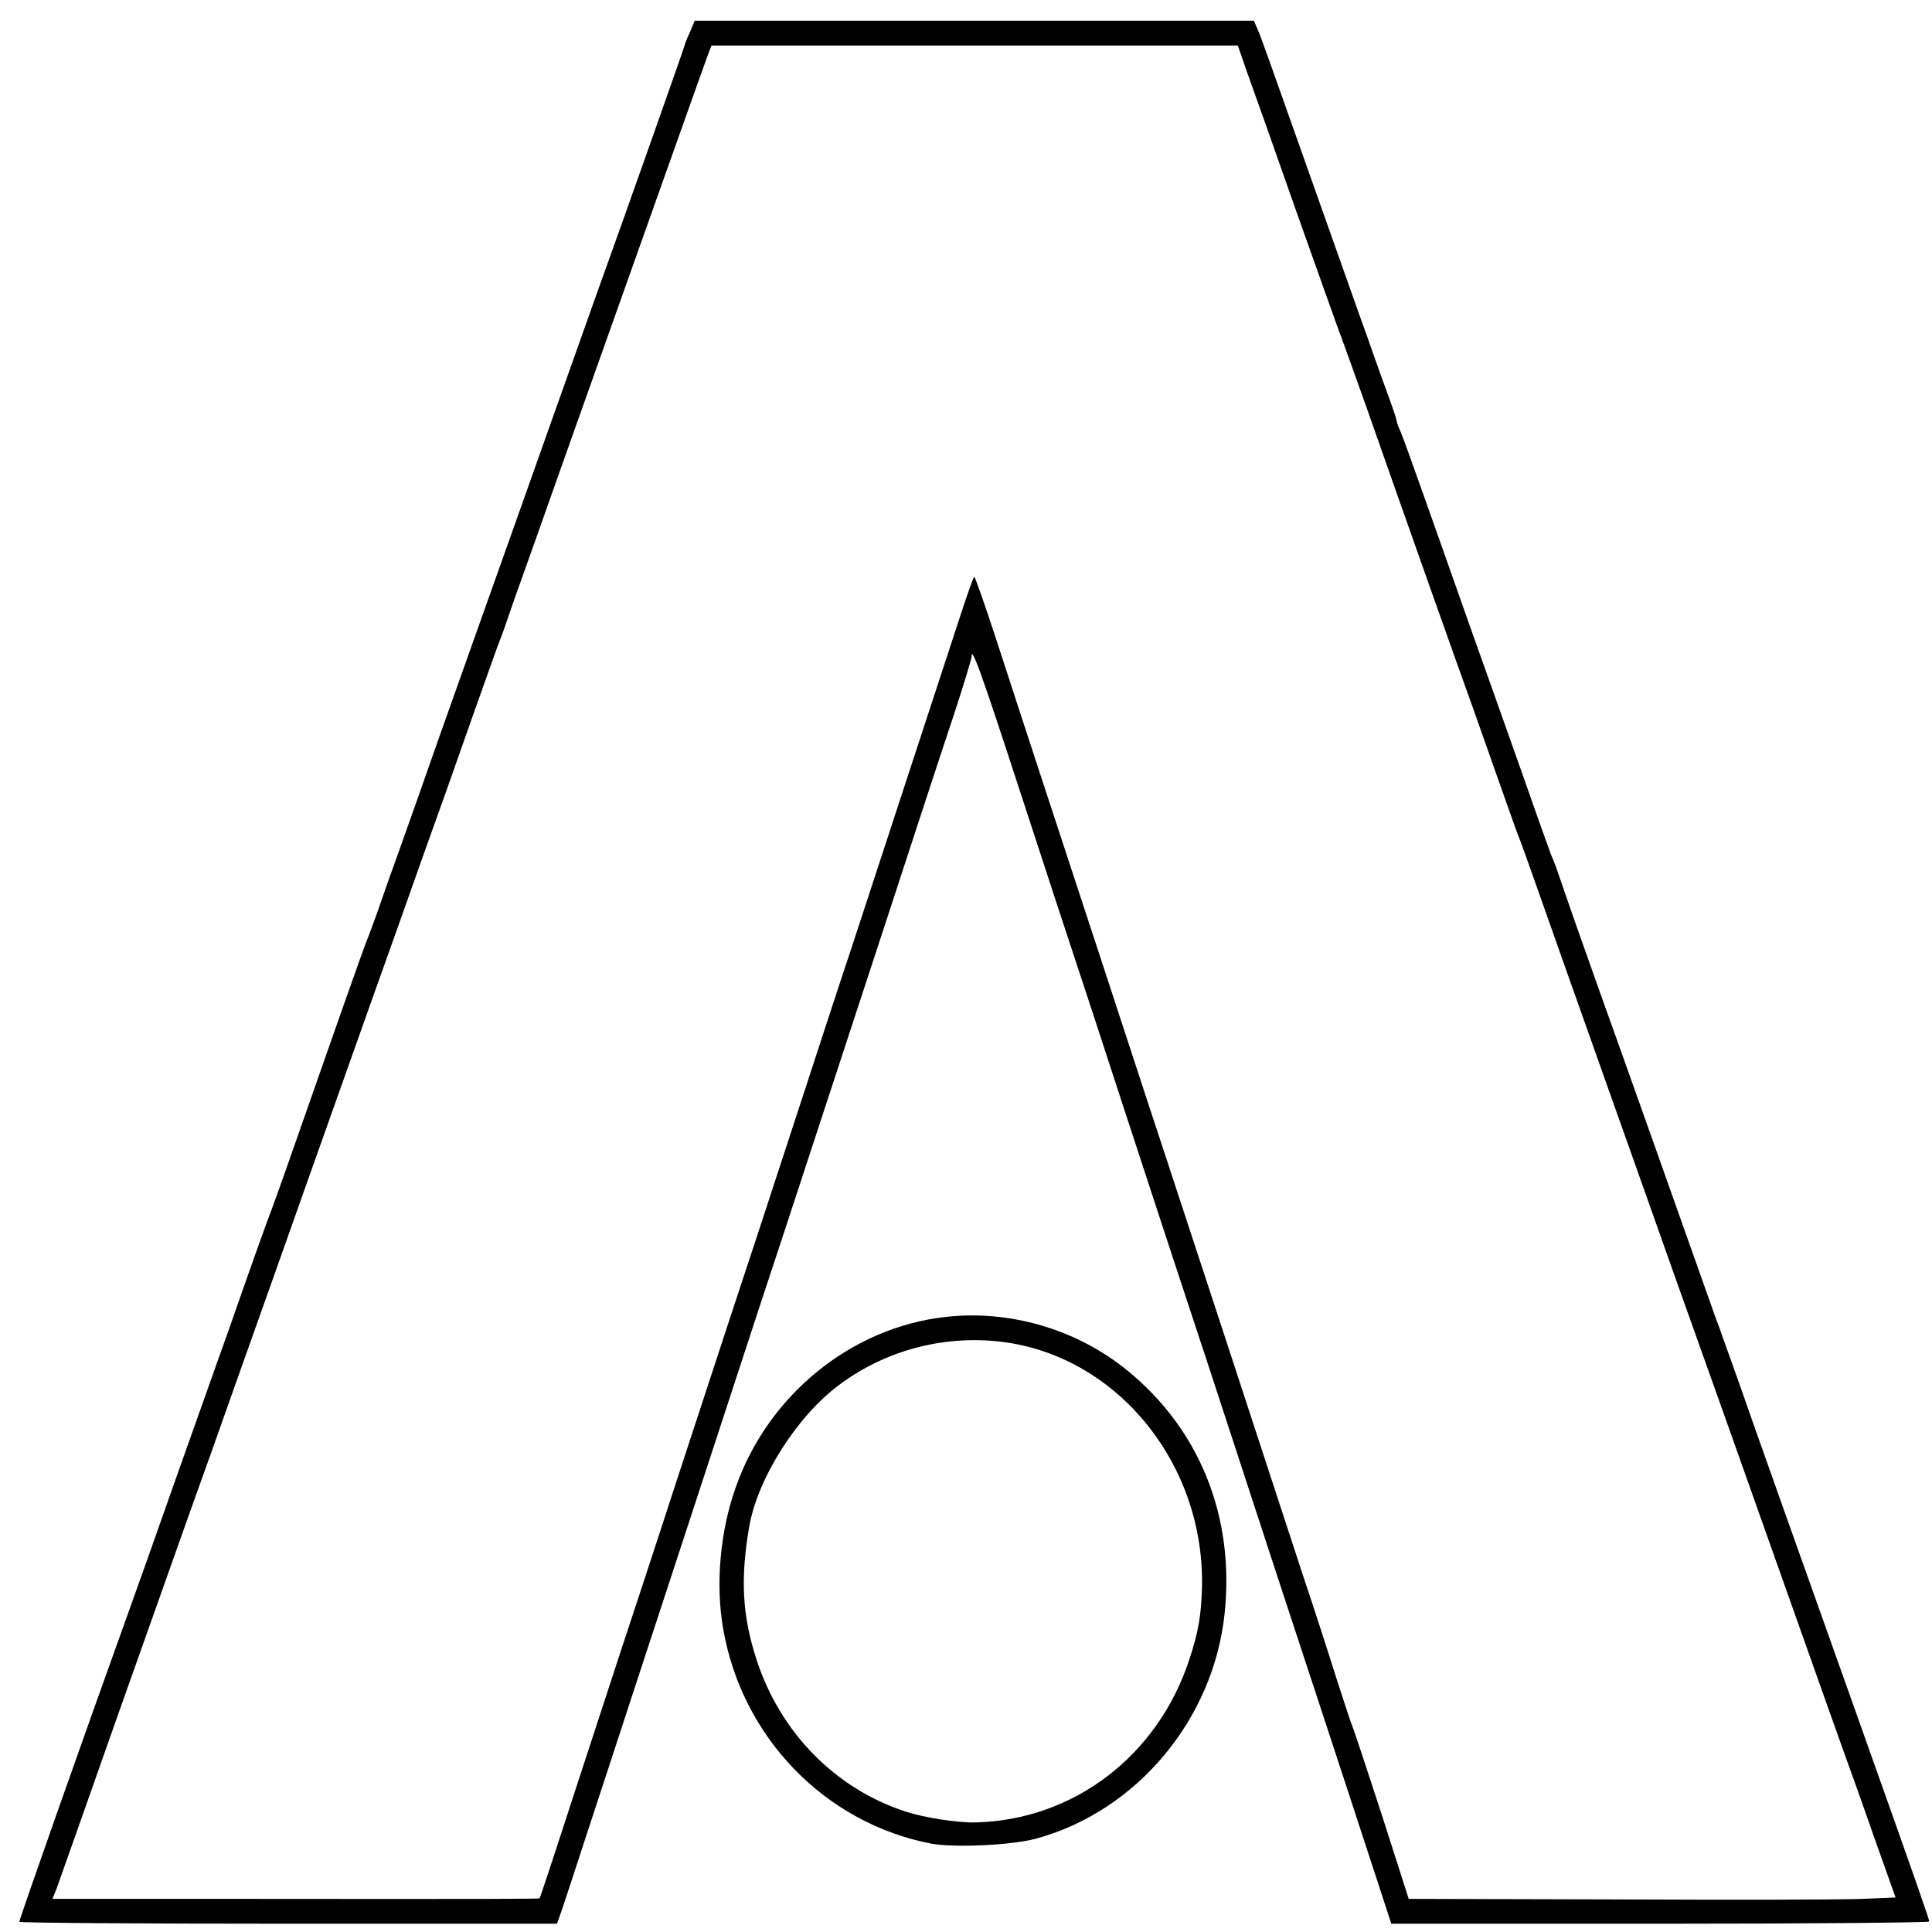
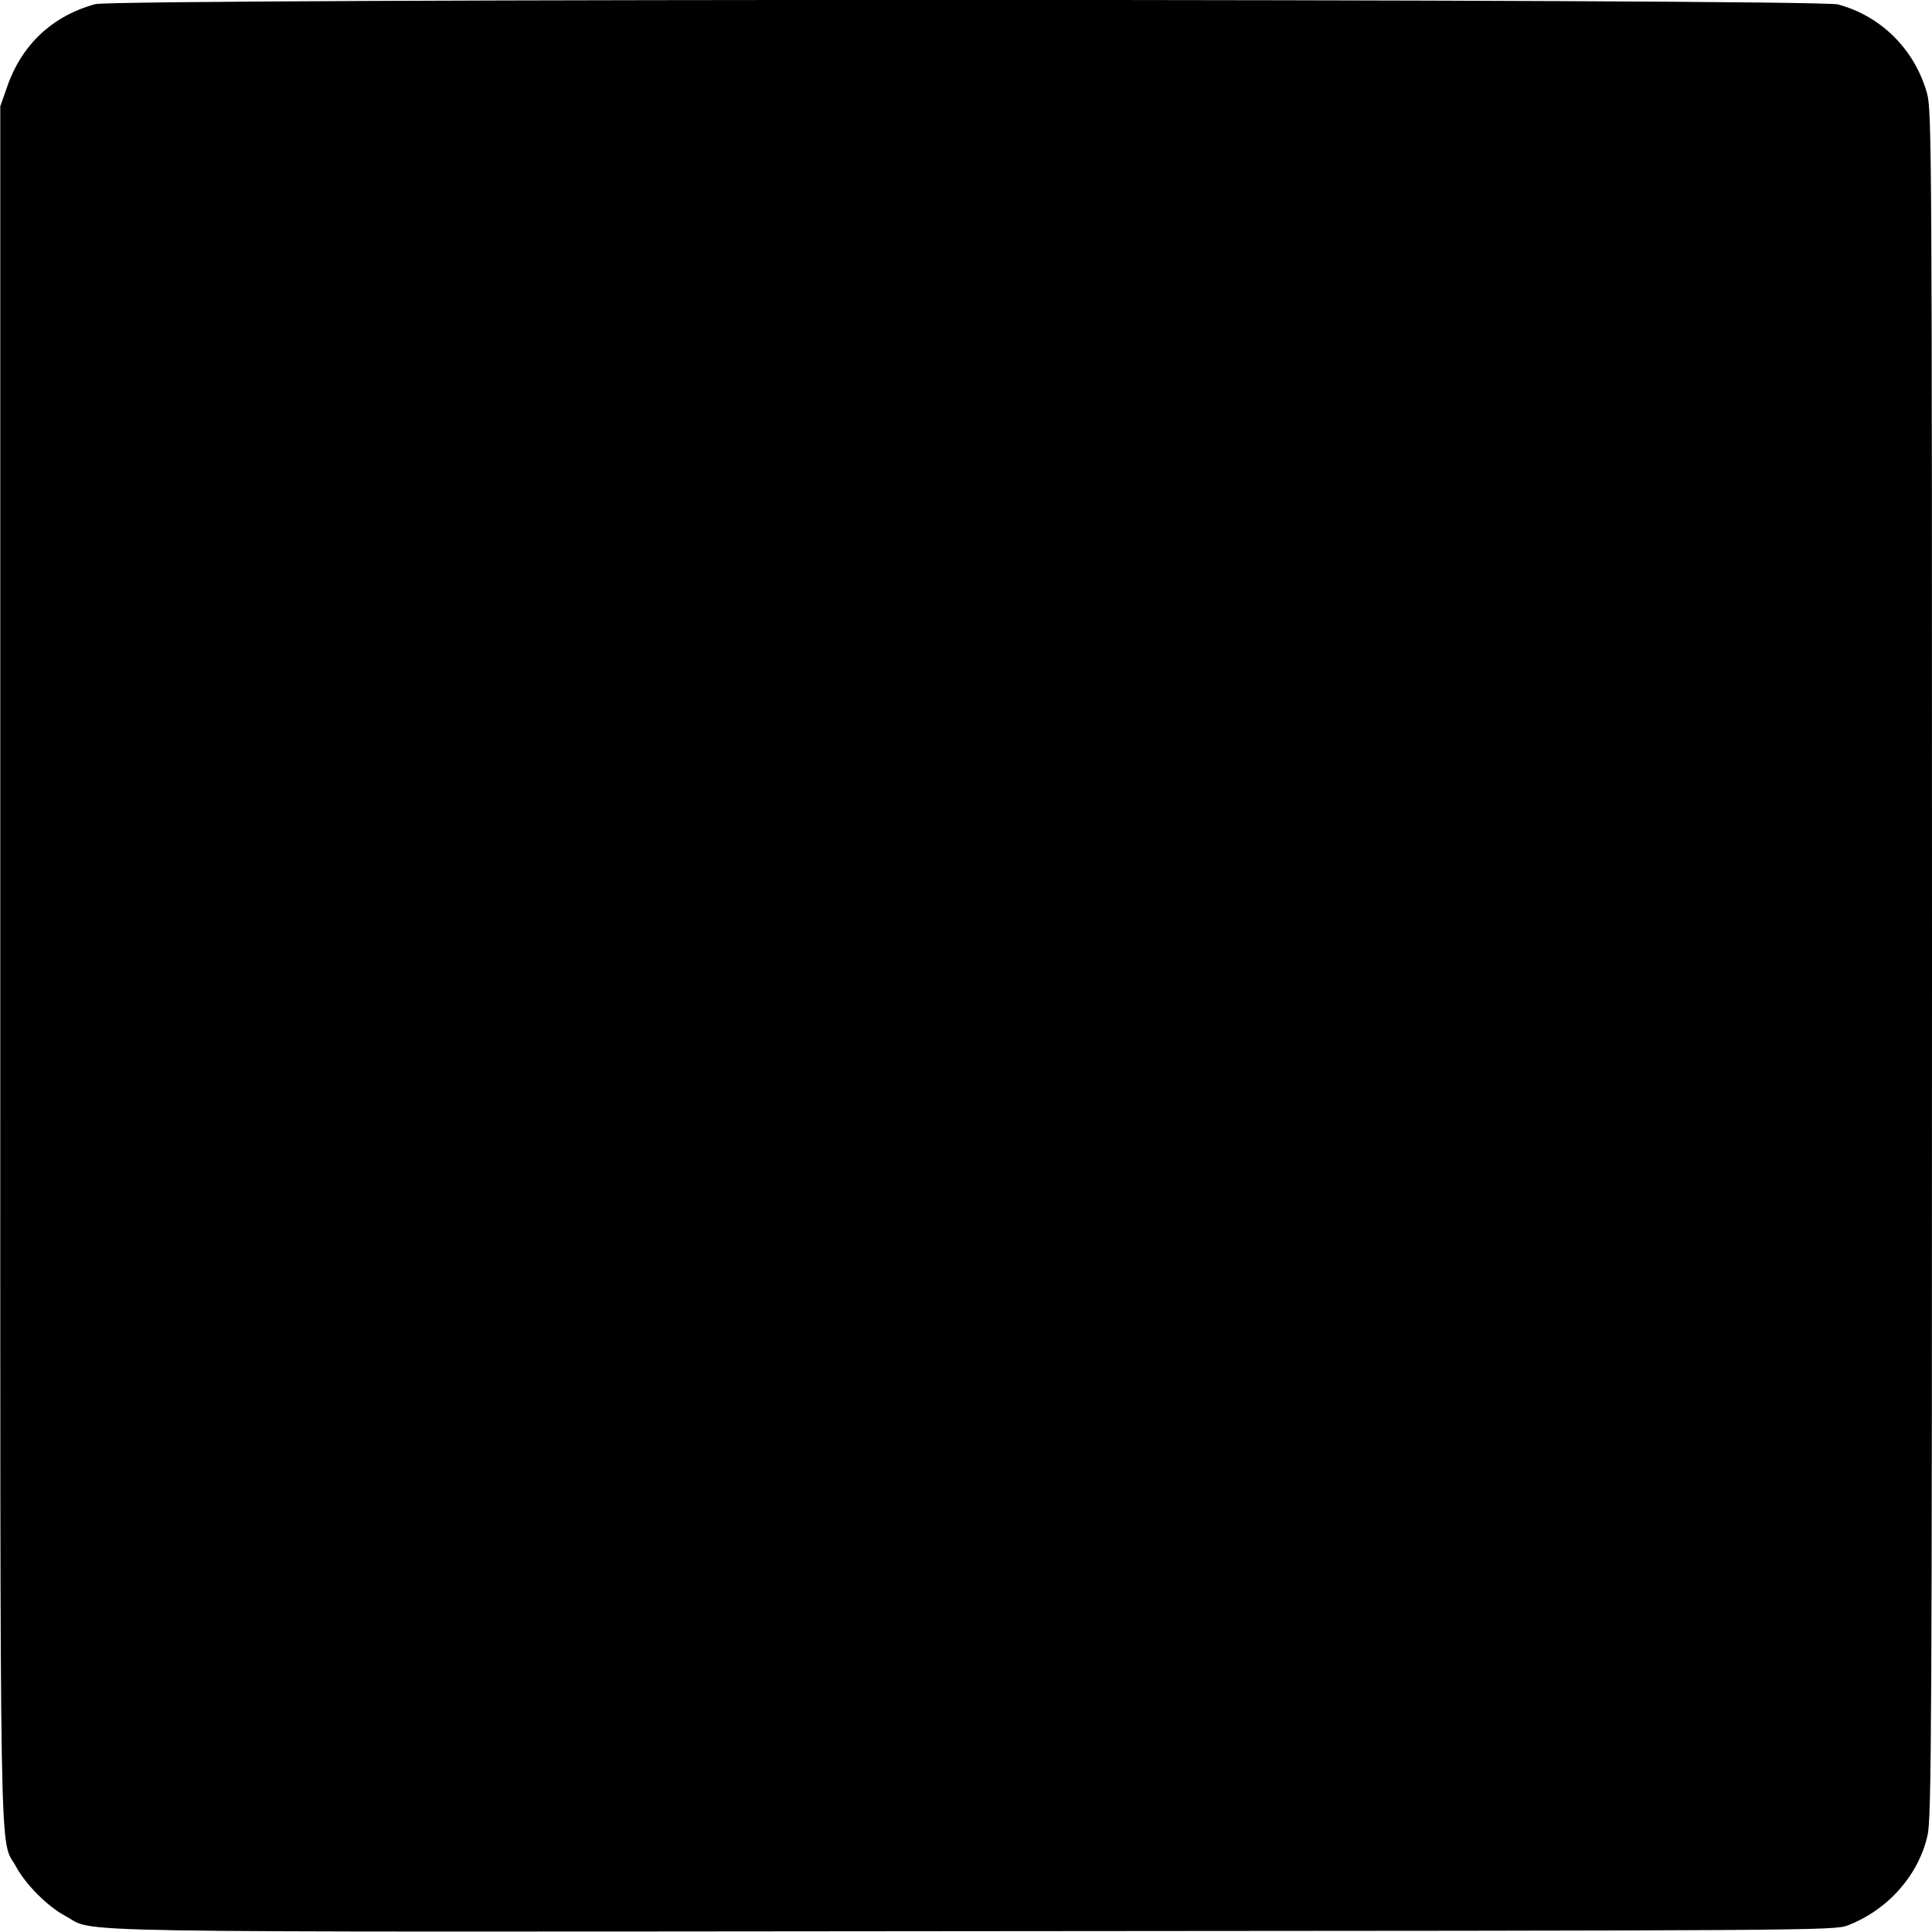
<svg xmlns="http://www.w3.org/2000/svg" version="1.0" width="700pt" height="700pt" viewBox="0 0 700 700" preserveAspectRatio="xMidYMid meet">
  <g transform="translate(0,700) scale(0.1,-0.1)" fill="#000000" stroke="none">
-     <path d="M2499 6882 c-11 -24 -19 -45 -19 -48 0 -4 -221 -630 -320 -904 -26 -74 -87 -245 -135 -380 -48 -135 -122 -344 -165 -465 -83 -232 -141 -397 -272 -765 -43 -124 -104 -295 -134 -380 -31 -85 -69 -193 -85 -240 -17 -47 -34 -94 -39 -105 -9 -20 -142 -398 -265 -750 -36 -104 -73 -206 -80 -225 -12 -29 -89 -245 -155 -435 -10 -27 -57 -160 -105 -295 -48 -135 -111 -312 -140 -395 -29 -82 -75 -213 -103 -290 -190 -528 -412 -1159 -412 -1168 0 -4 438 -7 974 -7 l974 0 10 28 c6 15 44 131 85 257 42 127 127 388 190 580 63 193 186 566 272 830 86 264 170 518 185 565 28 84 73 220 440 1340 105 322 220 673 256 780 35 107 64 202 64 210 0 41 32 -46 175 -485 86 -264 174 -532 195 -595 21 -63 107 -324 190 -580 84 -256 178 -544 210 -640 32 -96 129 -391 215 -655 86 -264 172 -525 190 -580 18 -55 104 -315 190 -578 l156 -477 975 0 c536 0 974 4 974 8 0 8 -38 118 -260 742 -274 770 -322 905 -375 1055 -31 88 -67 192 -81 230 -14 39 -30 84 -36 100 -5 17 -14 39 -18 50 -4 11 -13 34 -18 50 -59 168 -371 1046 -407 1145 -13 36 -51 144 -85 240 -33 96 -66 189 -71 205 -6 17 -15 39 -20 50 -4 11 -47 130 -94 265 -48 135 -136 385 -197 555 -60 171 -139 393 -175 495 -36 102 -71 199 -79 217 -8 17 -14 35 -14 39 0 5 -11 38 -24 74 -13 36 -39 106 -56 155 -17 50 -42 119 -55 155 -13 36 -76 214 -140 395 -197 556 -215 609 -229 640 l-13 30 -1013 0 -1013 0 -18 -43z m2017 -137 c18 -49 101 -283 184 -520 84 -236 156 -439 161 -450 4 -11 44 -121 88 -245 129 -368 360 -1020 386 -1090 13 -36 53 -150 90 -255 37 -104 70 -199 75 -210 5 -11 38 -103 74 -205 36 -102 76 -216 90 -255 30 -86 214 -602 291 -820 101 -285 166 -469 190 -535 24 -66 135 -379 380 -1070 75 -212 147 -414 160 -450 13 -36 60 -166 103 -290 l80 -225 -121 -5 c-67 -3 -464 -4 -882 -2 l-761 2 -97 303 c-54 166 -102 311 -107 322 -5 11 -29 85 -55 165 -25 80 -83 260 -130 400 -46 140 -167 511 -270 825 -103 314 -202 615 -220 670 -18 55 -111 336 -205 625 -95 289 -210 640 -256 780 -46 140 -116 355 -156 478 -40 122 -75 222 -78 222 -3 0 -24 -60 -48 -133 -87 -266 -365 -1115 -397 -1212 -19 -55 -113 -343 -210 -640 -97 -297 -198 -605 -225 -685 -26 -80 -116 -354 -200 -610 -83 -256 -176 -537 -205 -625 -29 -88 -105 -322 -170 -520 -64 -198 -118 -361 -120 -363 -2 -2 -132 -3 -1107 -2 l-658 0 15 37 c12 34 162 457 220 623 30 84 229 645 259 730 60 167 92 256 194 545 61 171 160 450 220 620 61 171 171 481 245 690 75 209 161 452 192 540 70 195 76 211 181 510 47 132 89 251 95 265 6 14 21 56 34 95 13 38 33 95 44 125 11 30 78 219 149 420 320 900 521 1467 530 1490 l10 25 953 0 954 0 31 -90z" />
-     <path d="M3422 2228 c-339 -39 -639 -283 -756 -616 -57 -159 -74 -352 -46 -512 67 -394 369 -706 755 -780 82 -15 289 -6 378 18 365 99 644 432 684 816 37 350 -90 667 -353 881 -183 149 -428 221 -662 193z m225 -92 c410 -60 719 -447 708 -889 -3 -102 -13 -160 -46 -260 -114 -348 -418 -581 -774 -590 -62 -2 -185 17 -253 39 -255 83 -455 286 -541 551 -52 160 -59 294 -26 484 31 174 172 397 325 511 172 129 392 185 607 154z" />
+     <path d="M345 6985 c-156 -43 -267 -147 -320 -302 l-24 -68 0 -3110 c0 -3393 -4 -3157 57 -3268 35 -65 115 -145 179 -179 117 -62 -136 -58 3288 -55 3052 2 3121 2 3170 21 145 56 257 182 289 327 14 61 16 393 16 3157 0 2958 -1 3091 -18 3154 -45 159 -166 280 -323 322 -79 21 -6237 22 -6314 1z" />
  </g>
</svg>
